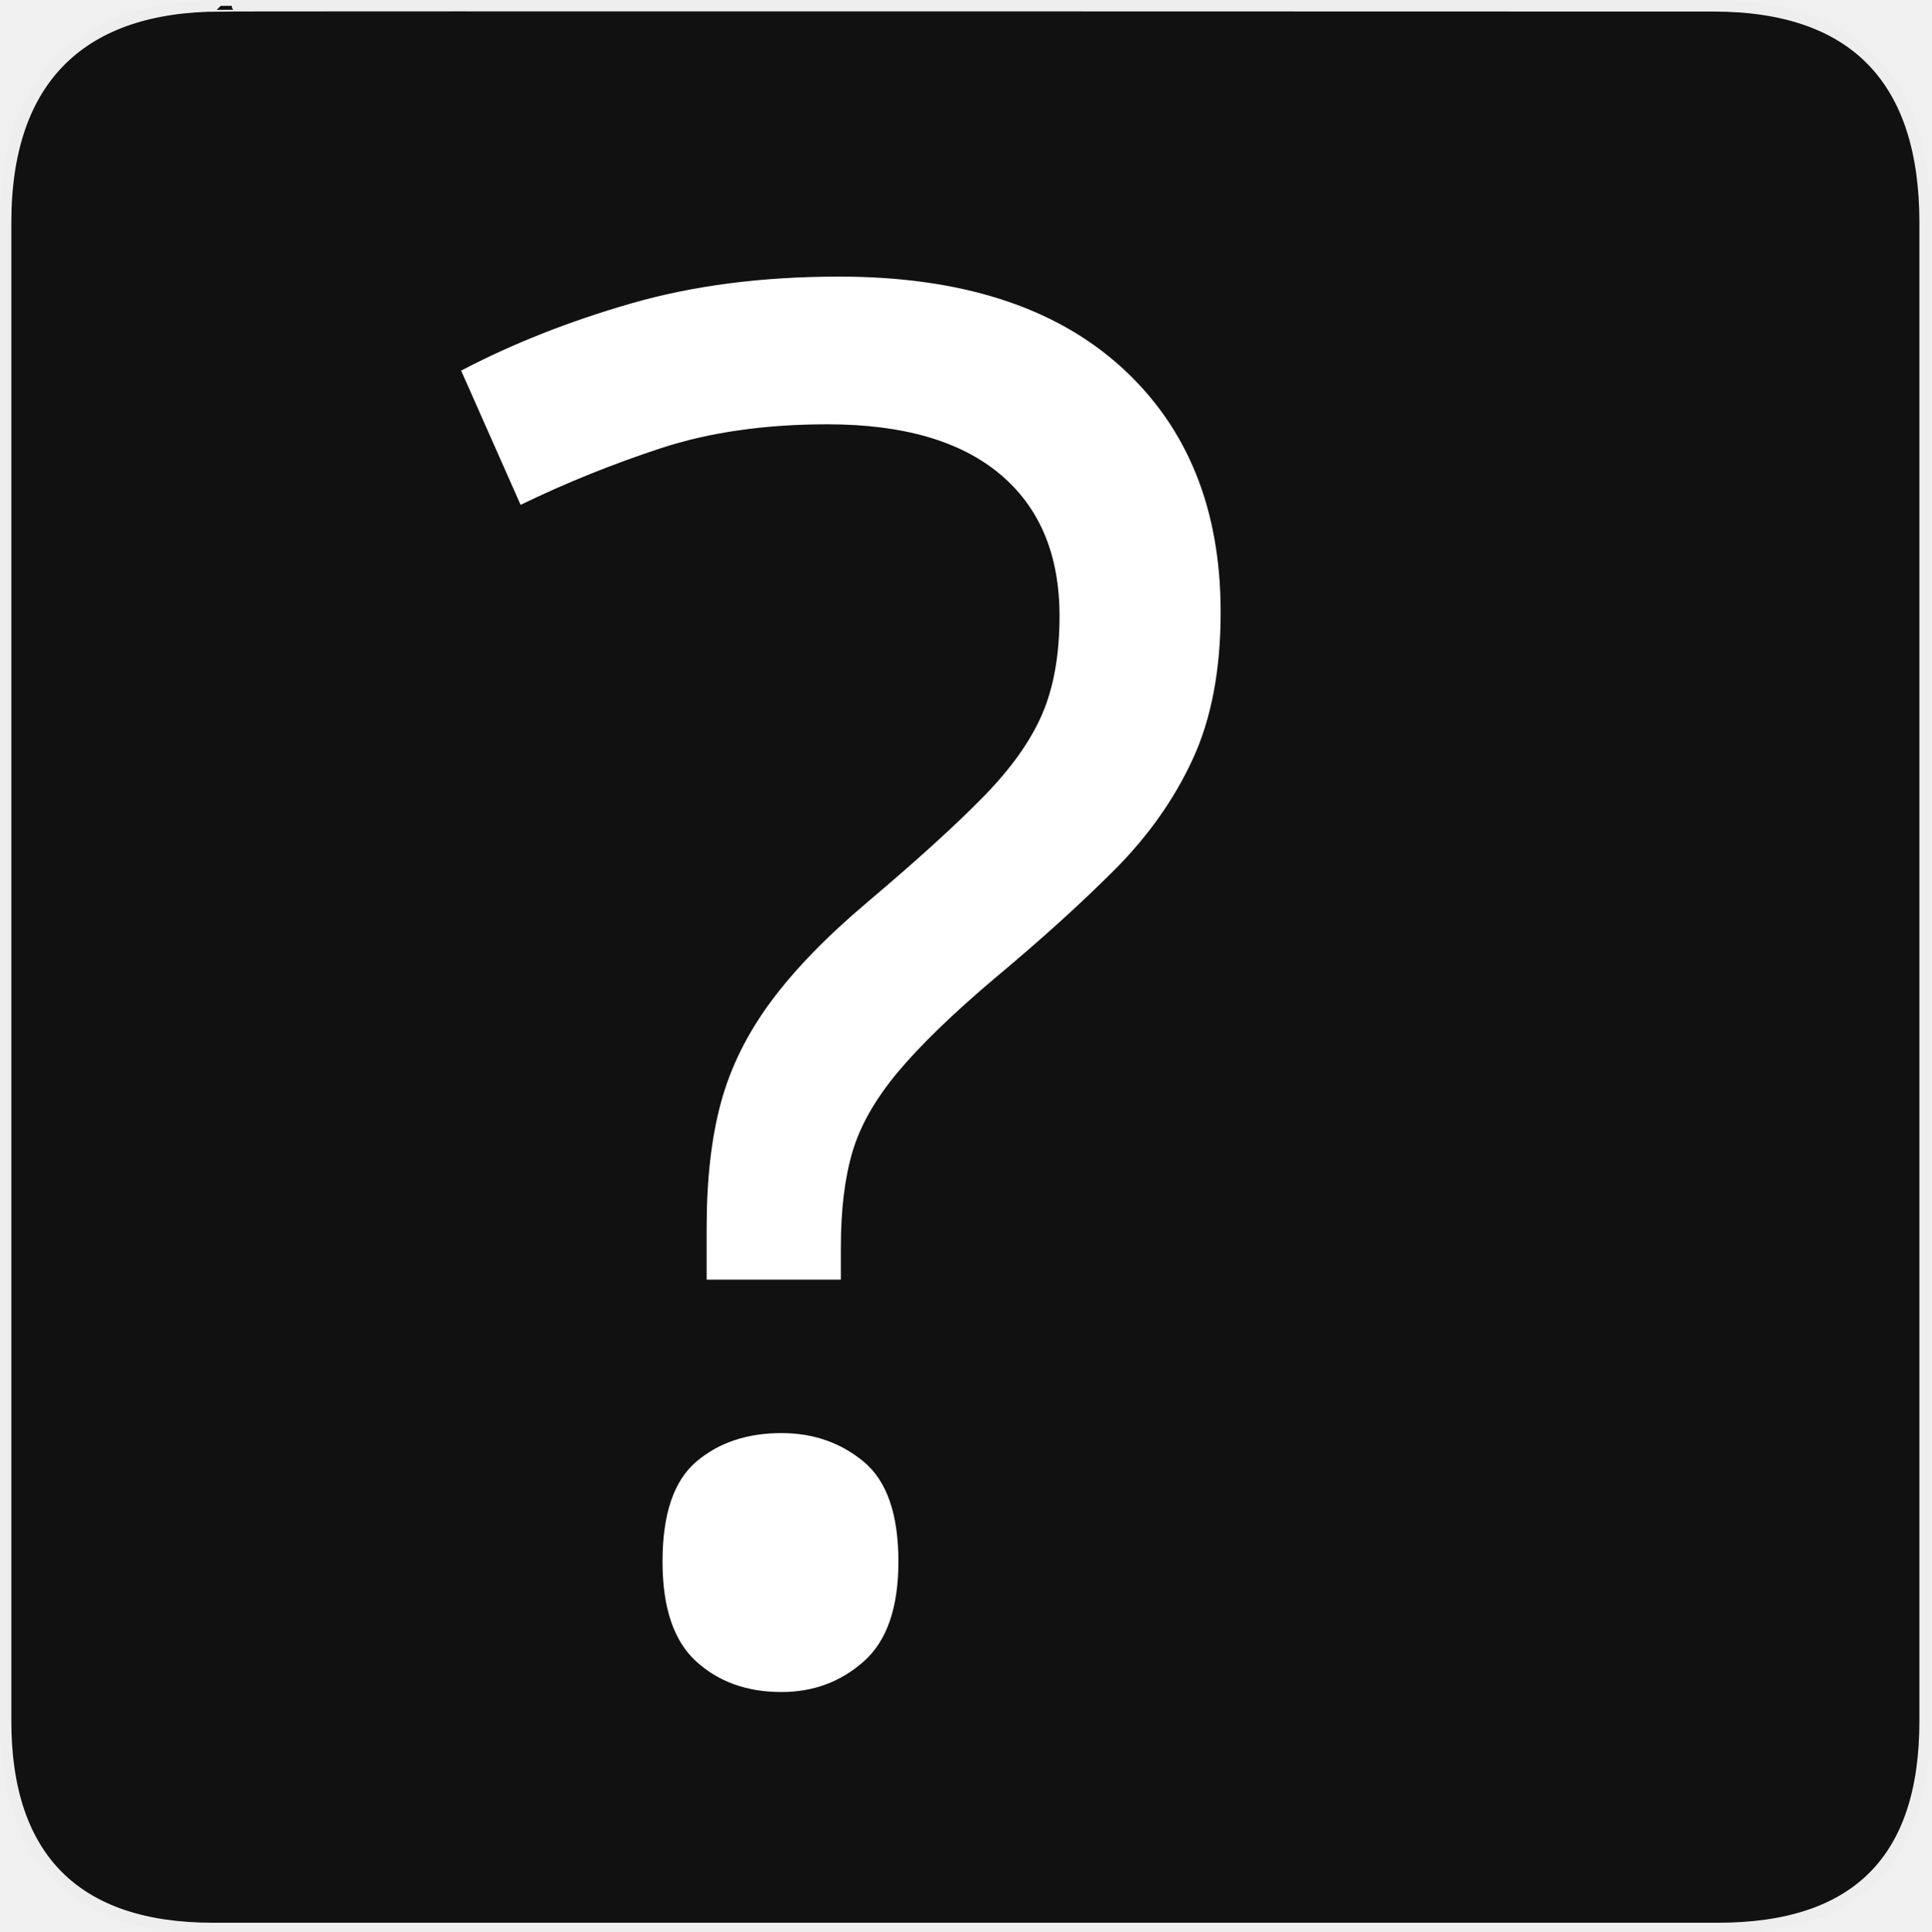
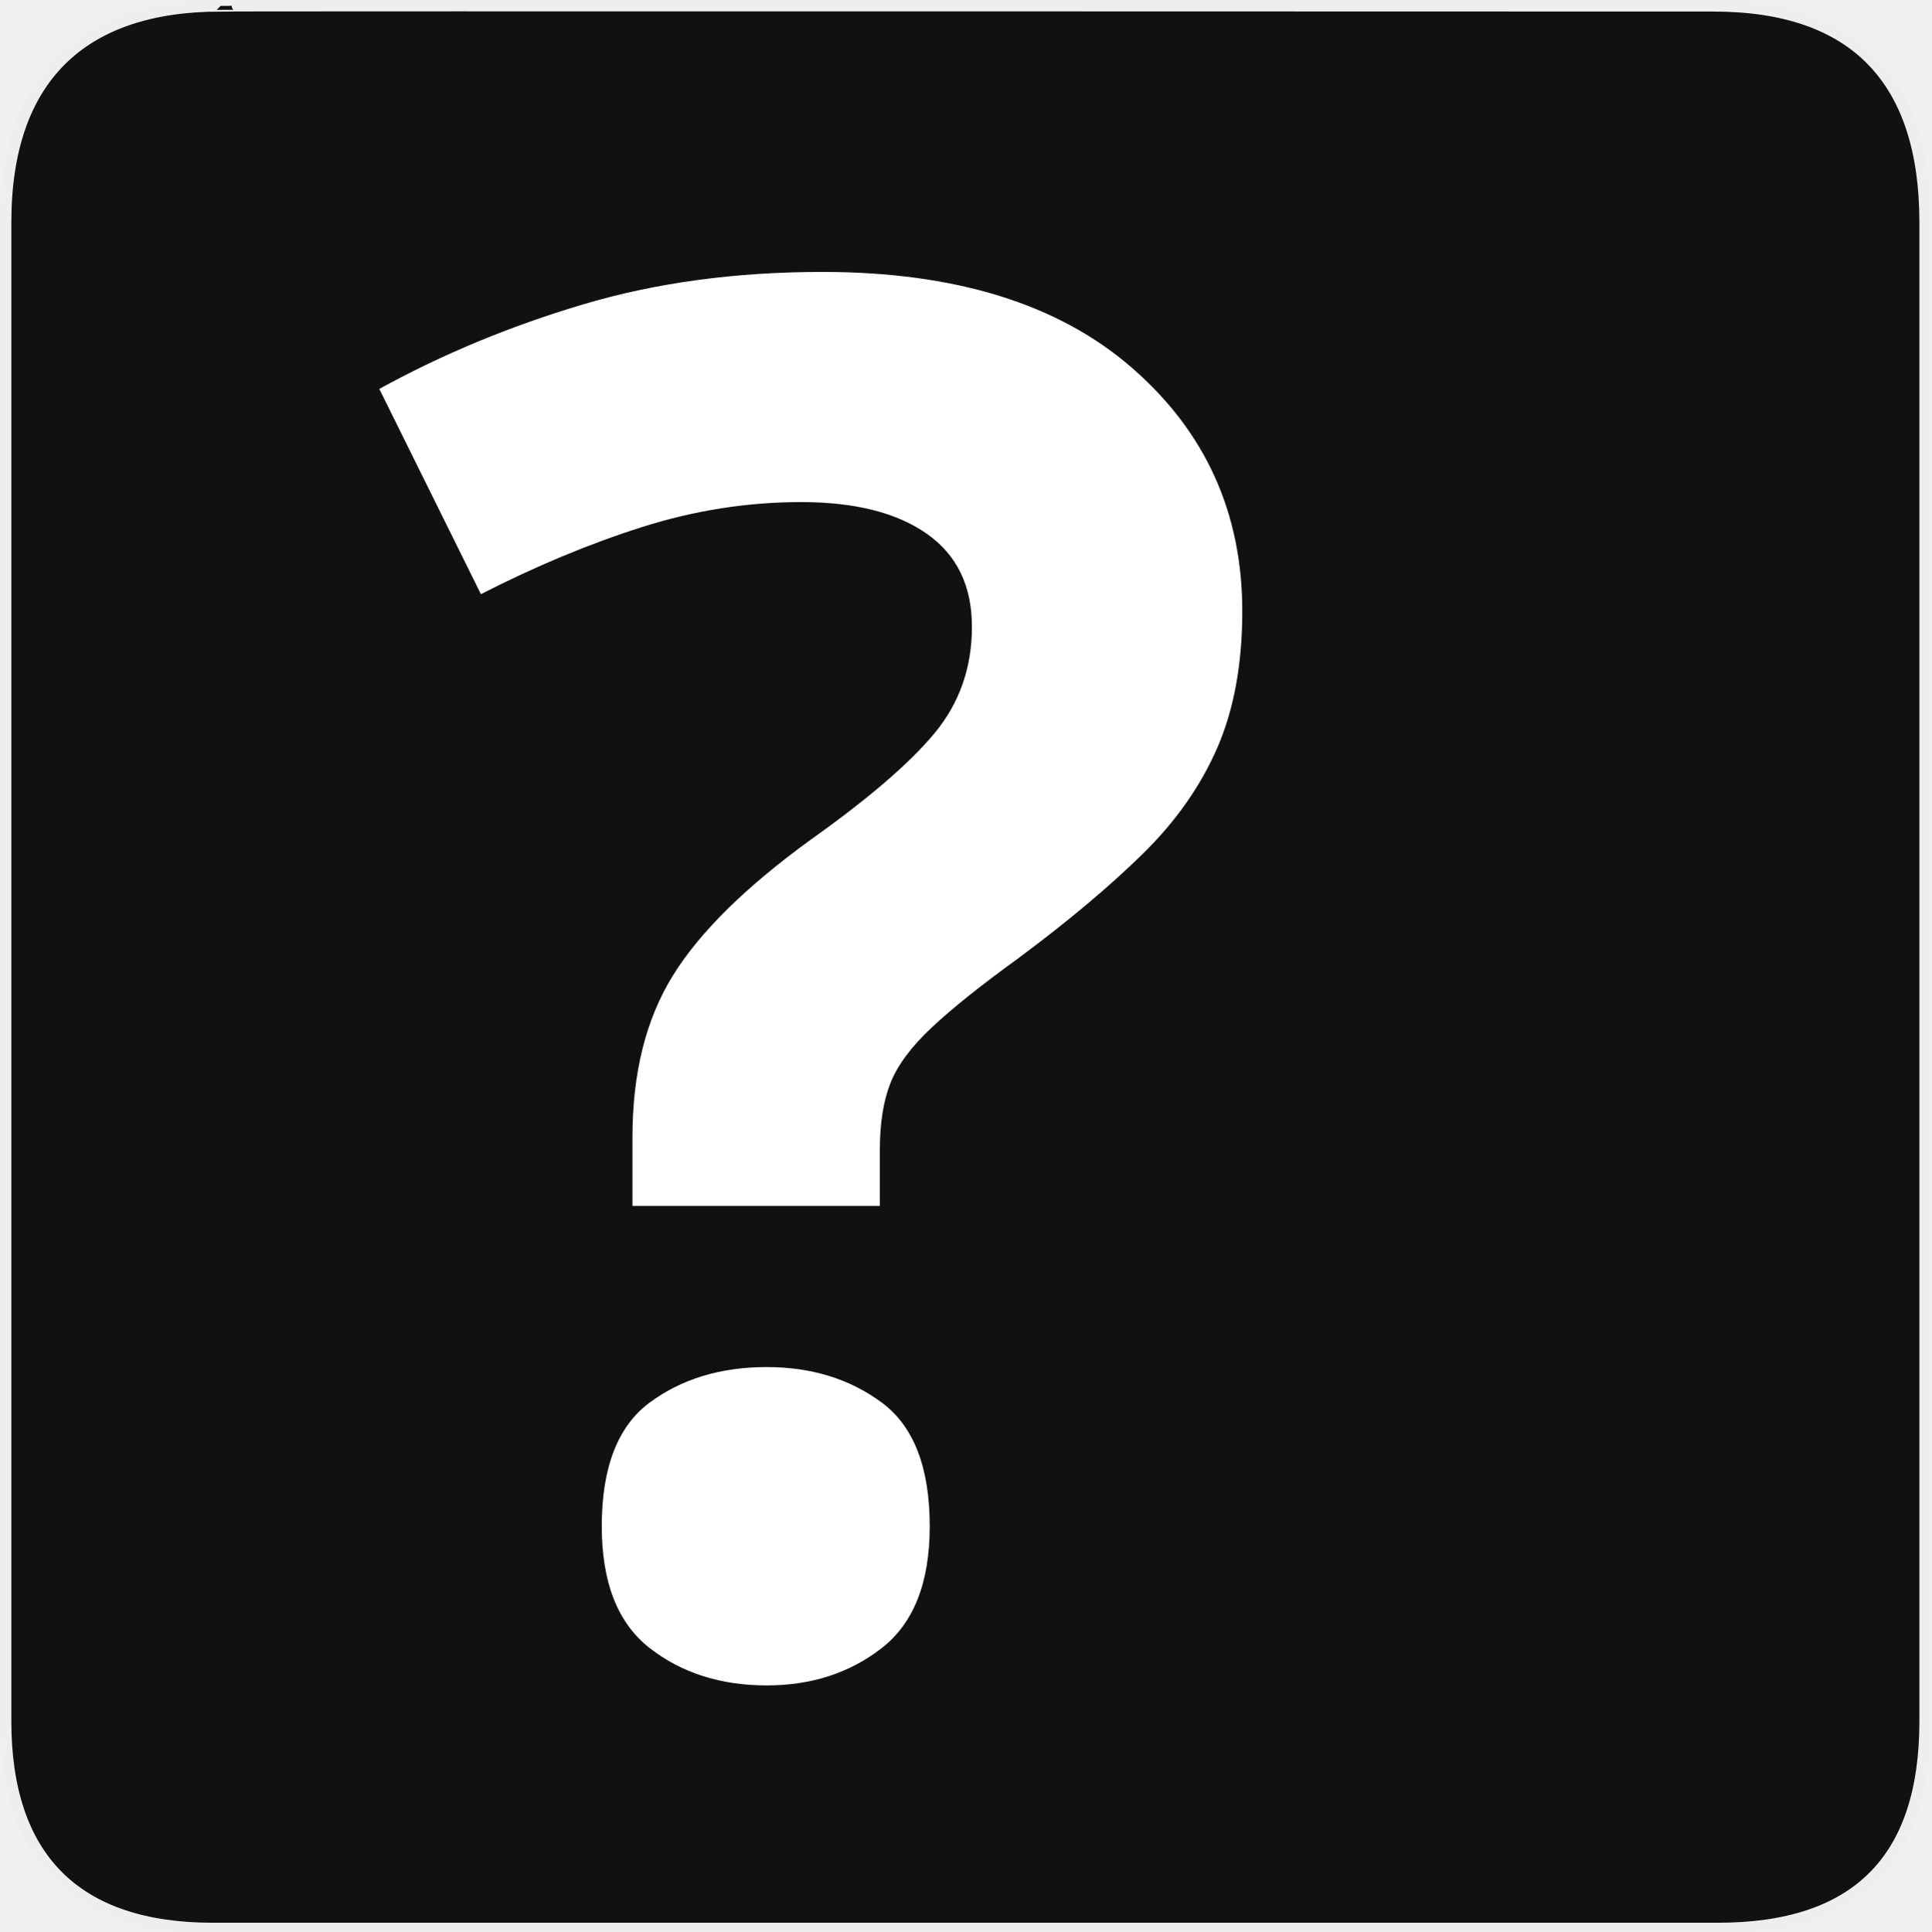
<svg xmlns="http://www.w3.org/2000/svg" version="1.0" width="580" height="580" id="svg2">
  <defs id="defs4">
    <symbol viewBox="244.5 110 489 219.9" id="symbol-university">
      <path id="path4460" d="M79,43l57,119c0,0,21-96,104-96s124,106,124,106l43-133l82-17L0,17L79,43z" />
      <path id="path4462" d="M94,176l-21,39" stroke-width="20" stroke="#000000" fill="none" />
      <path id="path4464" d="M300,19c0,10.5-22.6,19-50.5,19S199,29.5,199,19s22.6-19,50.5-19S300,8.5,300,19z" />
      <path id="path4466" d="M112,216l-16-38L64,88c0,0-9-8-4-35s16-24,16-24" stroke-width="20" stroke="#000000" ill="none" />
    </symbol>
    <marker style="overflow:visible;" id="Arrow2Lend" refX="0.0" refY="0.0" orient="auto">
      <path transform="scale(1.1) rotate(180) translate(1,0)" d="M 8.719,4.034 L -2.207,0.016 L 8.719,-4.002 C 6.973,-1.63 6.983,1.616 8.719,4.034 z " style="font-size:12.0;fill-rule:evenodd;stroke-width:0.625;stroke-linejoin:round;" id="path4137" />
    </marker>
    <marker style="overflow:visible;" id="Arrow1Mend" refX="0.0" refY="0.0" orient="auto">
      <path transform="scale(0.4) rotate(180) translate(10,0)" style="fill-rule:evenodd;stroke:#000000;stroke-width:1.0pt;marker-start:none;" d="M 0.0,0.0 L 5.0,-5.0 L -12.5,0.0 L 5.0,5.0 L 0.0,0.0 z " id="path4125" />
    </marker>
    <marker style="overflow:visible" id="TriangleOutL" refX="0.0" refY="0.0" orient="auto">
      <path transform="scale(0.8)" style="fill-rule:evenodd;stroke:#000000;stroke-width:1.0pt;marker-start:none" d="M 5.77,0.0 L -2.88,5.0 L -2.88,-5.0 L 5.77,0.0 z " id="path4214" />
    </marker>
    <marker style="overflow:visible;" id="Arrow1Lend" refX="0.0" refY="0.0" orient="auto">
      <path transform="scale(0.8) rotate(180) translate(12.5,0)" style="fill-rule:evenodd;stroke:#000000;stroke-width:1.0pt;marker-start:none;" d="M 0.0,0.0 L 5.0,-5.0 L -12.5,0.0 L 5.0,5.0 L 0.0,0.0 z " id="path4119" />
    </marker>
    <marker style="overflow:visible" id="Tail" refX="0.0" refY="0.0" orient="auto">
      <g transform="scale(-1.2)" id="g4152">
        <path style="fill:none;fill-rule:evenodd;stroke:#000000;stroke-width:0.8;marker-start:none;marker-end:none;stroke-linecap:round" d="M -3.805,-3.959 L 0.544,0" id="path4154" />
        <path style="fill:none;fill-rule:evenodd;stroke:#000000;stroke-width:0.8;marker-start:none;marker-end:none;stroke-linecap:round" d="M -1.287,-3.959 L 3.062,0" id="path4156" />
        <path style="fill:none;fill-rule:evenodd;stroke:#000000;stroke-width:0.8;marker-start:none;marker-end:none;stroke-linecap:round" d="M 1.305,-3.959 L 5.654,0" id="path4158" />
        <path style="fill:none;fill-rule:evenodd;stroke:#000000;stroke-width:0.8;marker-start:none;marker-end:none;stroke-linecap:round" d="M -3.805,4.178 L 0.544,0.22" id="path4160" />
        <path style="fill:none;fill-rule:evenodd;stroke:#000000;stroke-width:0.8;marker-start:none;marker-end:none;stroke-linecap:round" d="M -1.287,4.178 L 3.062,0.22" id="path4162" />
        <path style="fill:none;fill-rule:evenodd;stroke:#000000;stroke-width:0.8;marker-start:none;marker-end:none;stroke-linecap:round" d="M 1.305,4.178 L 5.654,0.22" id="path4164" />
      </g>
    </marker>
    <marker style="overflow:visible" id="Arrow1Sstart" refX="0.0" refY="0.0" orient="auto">
      <path transform="scale(0.2) translate(6,0)" style="fill-rule:evenodd;stroke:#000000;stroke-width:1.0pt;marker-start:none" d="M 0.0,0.0 L 5.0,-5.0 L -12.5,0.0 L 5.0,5.0 L 0.0,0.0 z " id="path4128" />
    </marker>
    <marker style="overflow:visible;" id="Arrow1Send" refX="0.0" refY="0.0" orient="auto">
      <path transform="scale(0.2) rotate(180) translate(6,0)" style="fill-rule:evenodd;stroke:#000000;stroke-width:1.0pt;marker-start:none;" d="M 0.0,0.0 L 5.0,-5.0 L -12.5,0.0 L 5.0,5.0 L 0.0,0.0 z " id="path4131" />
    </marker>
    <marker style="overflow:visible" id="SemiCircleOut" refX="0.0" refY="0.0" orient="auto">
      <path transform="scale(0.6) translate(7.125493,0.763446)" style="fill-rule:evenodd;stroke:#000000;stroke-width:1.0pt;marker-start:none;marker-end:none" d="M -2.5,-0.809 C -2.5,1.951 -4.74,4.191 -7.5,4.191 L -7.5,-5.809 C -4.74,-5.809 -2.5,-3.569 -2.5,-0.809 z " id="path4235" />
    </marker>
    <marker style="overflow:visible;" id="Arrow2Send" refX="0.0" refY="0.0" orient="auto">
      <path transform="scale(0.3) rotate(180) translate(-2.3,0)" d="M 8.719,4.034 L -2.207,0.016 L 8.719,-4.002 C 6.973,-1.63 6.983,1.616 8.719,4.034 z " style="font-size:12.0;fill-rule:evenodd;stroke-width:0.625;stroke-linejoin:round;" id="path4149" />
    </marker>
    <marker style="overflow:visible" id="TriangleOutS" refX="0.0" refY="0.0" orient="auto">
      <path transform="scale(0.2)" style="fill-rule:evenodd;stroke:#000000;stroke-width:1.0pt;marker-start:none" d="M 5.77,0.0 L -2.88,5.0 L -2.88,-5.0 L 5.77,0.0 z " id="path4220" />
    </marker>
    <marker style="overflow:visible" id="CurveIn" refX="0.0" refY="0.0" orient="auto">
      <path transform="scale(0.6)" style="fill-rule:evenodd;stroke:#000000;stroke-width:1.0pt;marker-start:none;marker-end:none;fill:none" d="M 4.625,-5.046 C 1.865,-5.046 -0.375,-2.806 -0.375,-0.046 C -0.375,2.714 1.865,4.954 4.625,4.954" id="path4238" />
    </marker>
    <marker orient="auto" refY="0" refX="0" id="InfiniteLineStart" style="overflow:visible">
      <g transform="translate(-13,0)" id="g4298">
        <circle cx="3" cy="0" r="0.8" id="circle4300" d="M 3.8,0 C 3.8,0.442 3.442,0.8 3,0.8 2.558,0.8 2.2,0.442 2.2,0 c 0,-0.442 0.358,-0.8 0.8,-0.8 0.442,0 0.8,0.358 0.8,0.8 z" />
        <circle cx="6.5" cy="0" r="0.8" id="circle4302" d="M 7.3,0 C 7.3,0.442 6.942,0.8 6.5,0.8 6.058,0.8 5.7,0.442 5.7,0 c 0,-0.442 0.358,-0.8 0.8,-0.8 0.442,0 0.8,0.358 0.8,0.8 z" />
        <circle cx="10" cy="0" r="0.8" id="circle4304" d="M 10.8,0 C 10.8,0.442 10.442,0.8 10,0.8 9.558,0.8 9.2,0.442 9.2,0 c 0,-0.442 0.358,-0.8 0.8,-0.8 0.442,0 0.8,0.358 0.8,0.8 z" />
      </g>
    </marker>
    <marker style="overflow:visible" id="StopS" refX="0.0" refY="0.0" orient="auto">
      <path transform="scale(0.2)" style="fill:none;fill-opacity:0.75;fill-rule:evenodd;stroke:#000000;stroke-width:1.0pt" d="M 0.0,5.65 L 0.0,-5.65" id="path4229" />
    </marker>
    <marker style="overflow:visible" id="Arrow2Sstart" refX="0.0" refY="0.0" orient="auto">
      <path transform="scale(0.3) translate(-2.3,0)" d="M 8.719,4.034 L -2.207,0.016 L 8.719,-4.002 C 6.973,-1.63 6.983,1.616 8.719,4.034 z " style="font-size:12.0;fill-rule:evenodd;stroke-width:0.625;stroke-linejoin:round" id="path4146" />
    </marker>
    <marker style="overflow:visible" id="DiamondS" refX="0.0" refY="0.0" orient="auto">
      <path transform="scale(0.2)" style="fill-rule:evenodd;stroke:#000000;stroke-width:1.0pt;marker-start:none" d="M 0,-7.071 L -7.071,0 L 0,7.071 L 7.071,0 L 0,-7.071 z " id="path4202" />
    </marker>
    <marker orient="auto" refY="0" refX="0" id="RazorWire">
       style="overflow:visible"&gt;
      <path d="M 0.023,-0.74 L 0.023,0.697 L -7.759,3.01 L 10.679,3.01 L 3.491,0.697 L 3.491,-0.74 L 10.741,-2.896 L -7.727,-2.896 L 0.023,-0.74 z " style="fill:#808080;fill-opacity:1;fill-rule:evenodd;stroke:#000000;stroke-width:0.1pt" transform="scale(0.8,0.8)" id="path4286" />
    </marker>
  </defs>
  <g id="g1327">
    <path d="M 66.275,1.768 C 24.94,1.768 1.704,23.139 1.704,66.804 L 1.704,516.927 C 1.704,557.771 22.599,579.156 63.896,579.156 L 515.92,579.156 C 557.227,579.156 578.149,558.841 578.149,516.927 L 578.149,66.804 C 578.149,24.203 557.227,1.768 514.628,1.768 C 514.624,1.768 66.133,1.625 66.275,1.768 z " style="fill:#111;stroke:#eee;stroke-width:3.408" id="path1329" />
  </g>
  <g id="layer3" style="display:none;stroke:#757575;stroke-opacity:1" transform="matrix(48.14969,0,0,48.14969,-536.2733,-33.30675)">
    <rect style="fill:none;stroke:#757575;stroke-width:0.1;stroke-miterlimit:4;stroke-dasharray:none;stroke-opacity:1;display:inline" id="rect4134" width="10" height="10" x="1" y="1" />
    <rect style="fill:none;stroke:#757575;stroke-width:0.1;stroke-miterlimit:4;stroke-dasharray:none;stroke-opacity:1;display:inline" id="rect4136" width="8" height="8" x="2" y="2" />
  </g>
-   <text xml:space="preserve" style="font-size:576px;font-style:normal;font-weight:normal;line-height:125%;letter-spacing:0px;word-spacing:0px;fill:#ffffff;fill-opacity:1;stroke:none;font-family:Sans" x="131.583" y="500.102" id="text3040">
-     <tspan id="tspan3042" x="131.583" y="500.102">?</tspan>
+   <text xml:space="preserve" style="font-size:576px;font-style:normal;font-weight:bold;line-height:125%;letter-spacing:0px;word-spacing:0px;fill:#ffffff;fill-opacity:1;stroke:none;font-family:Sans;-inkscape-font-specification:Sans Bold" x="112.177" y="498.696" id="text3040">
+     <tspan id="tspan3042" x="112.177" y="498.696">?</tspan>
  </text>
</svg>
